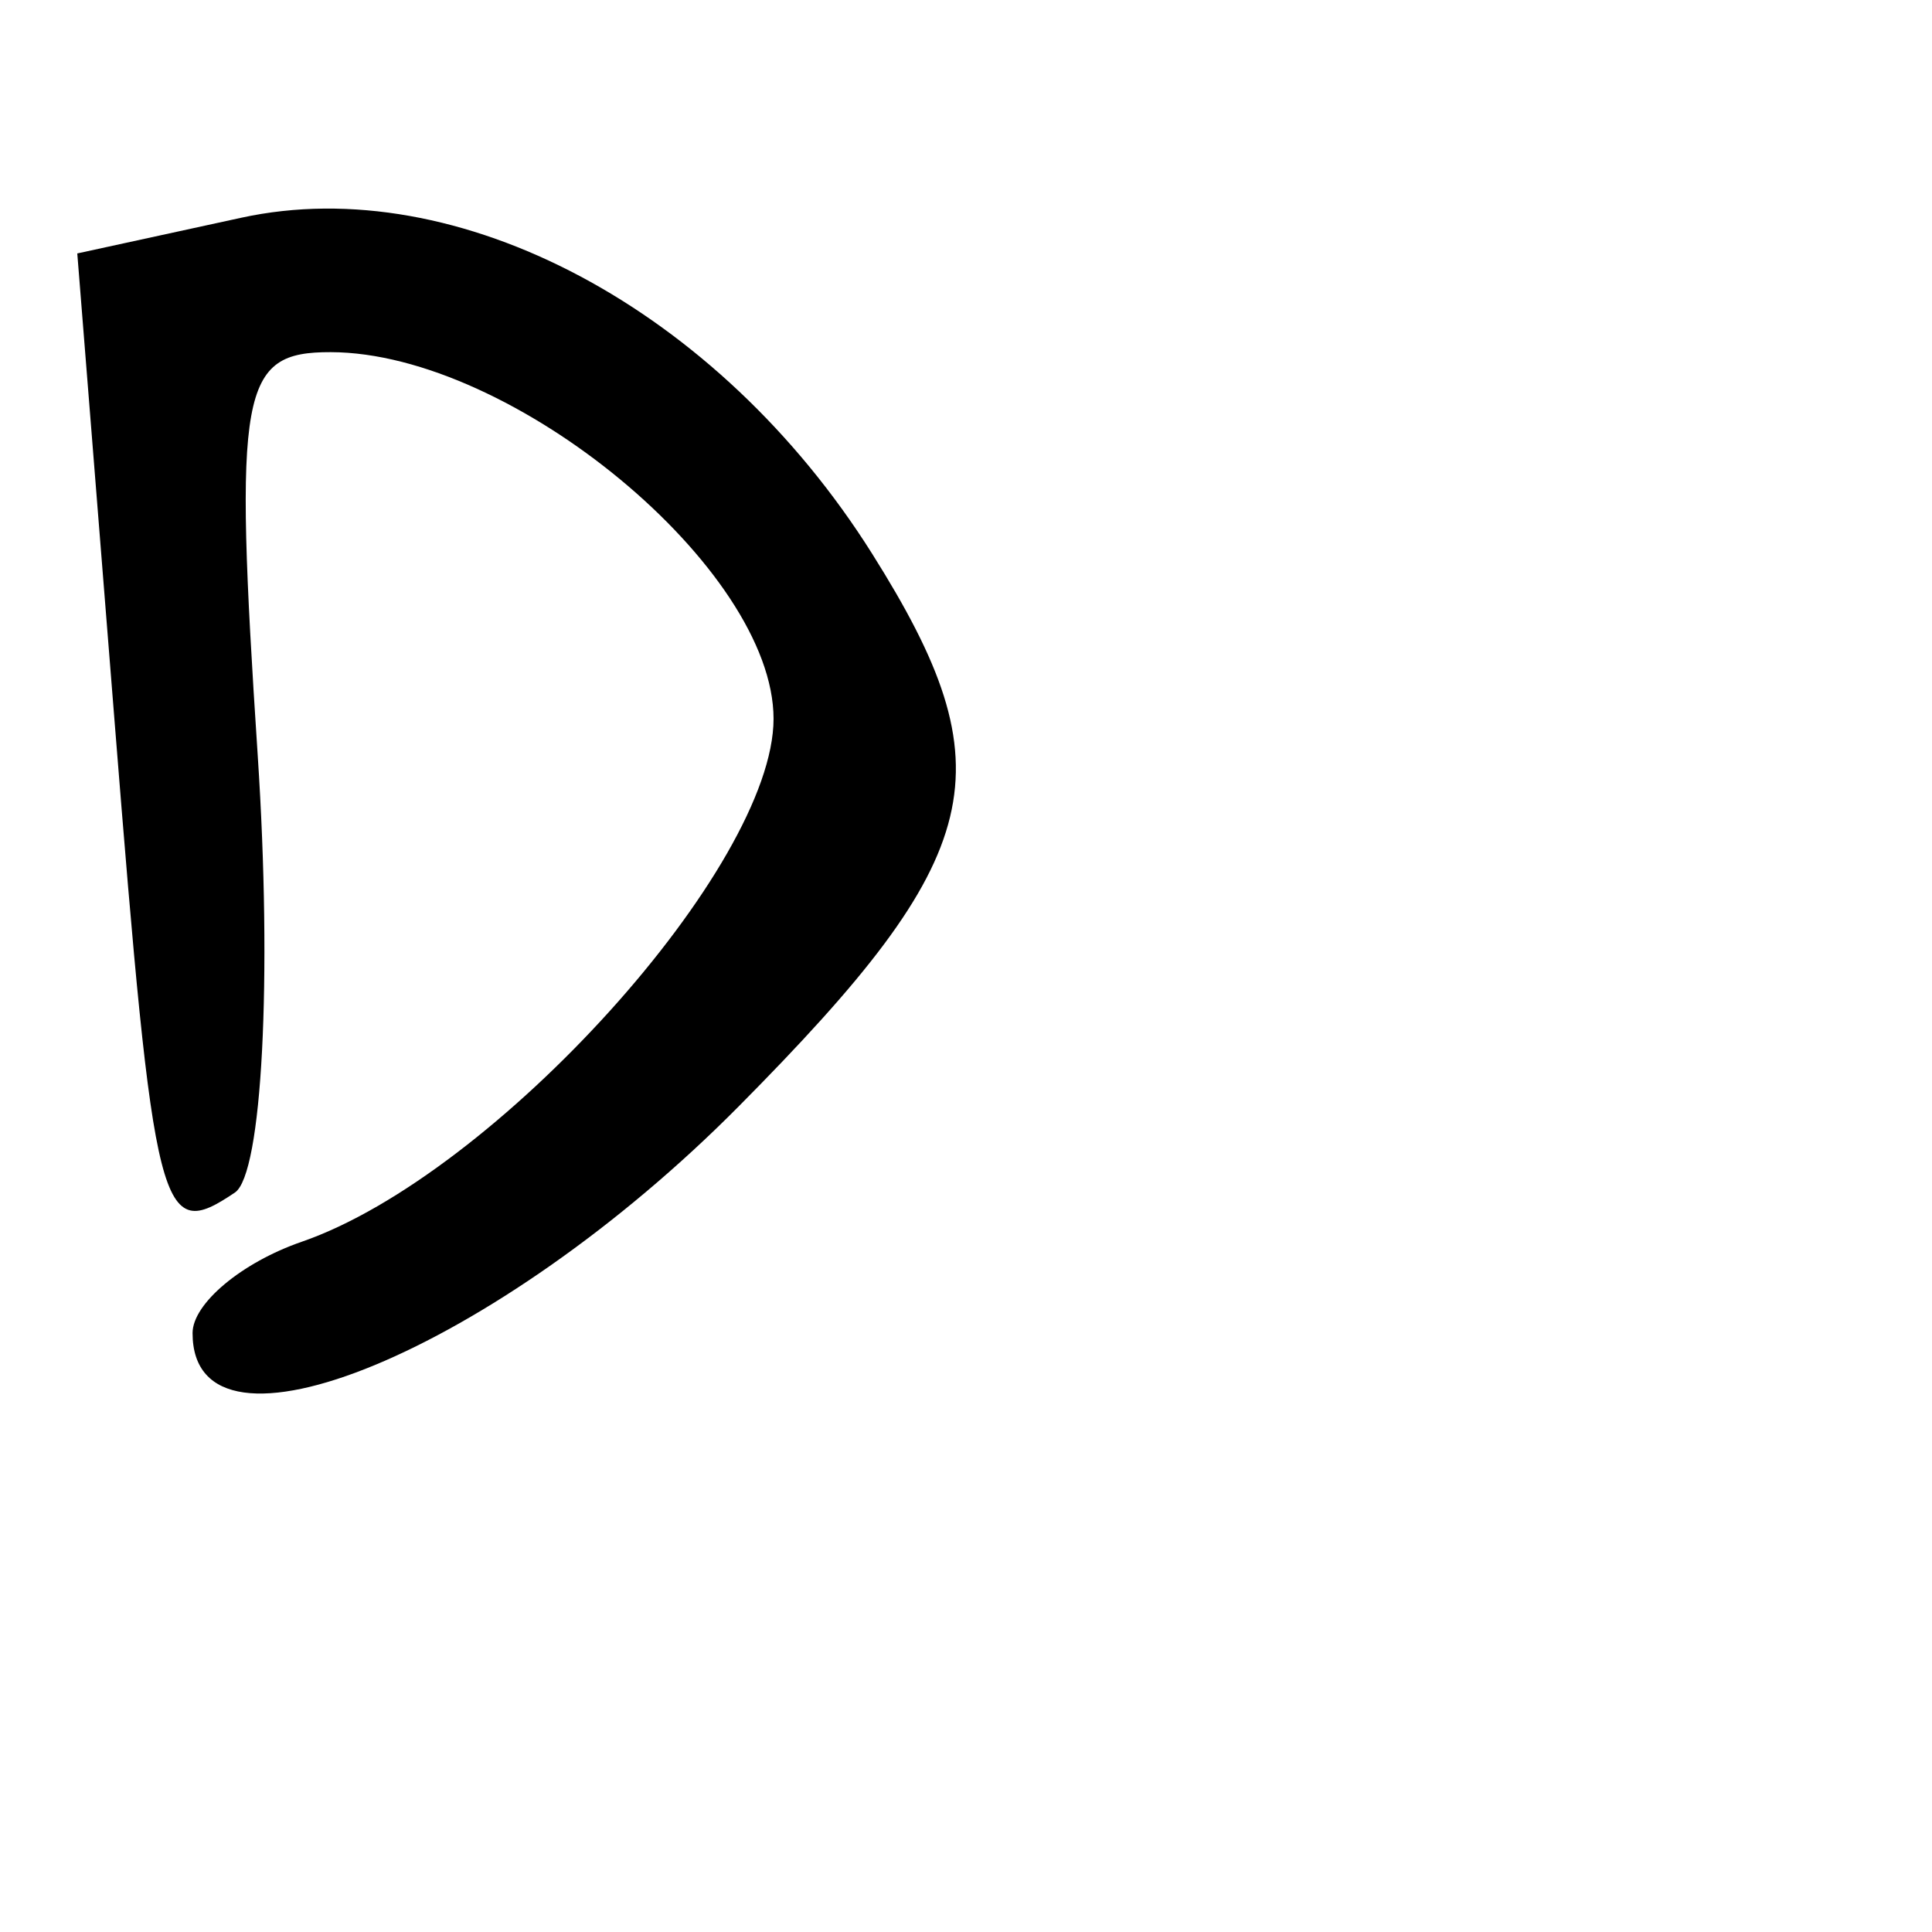
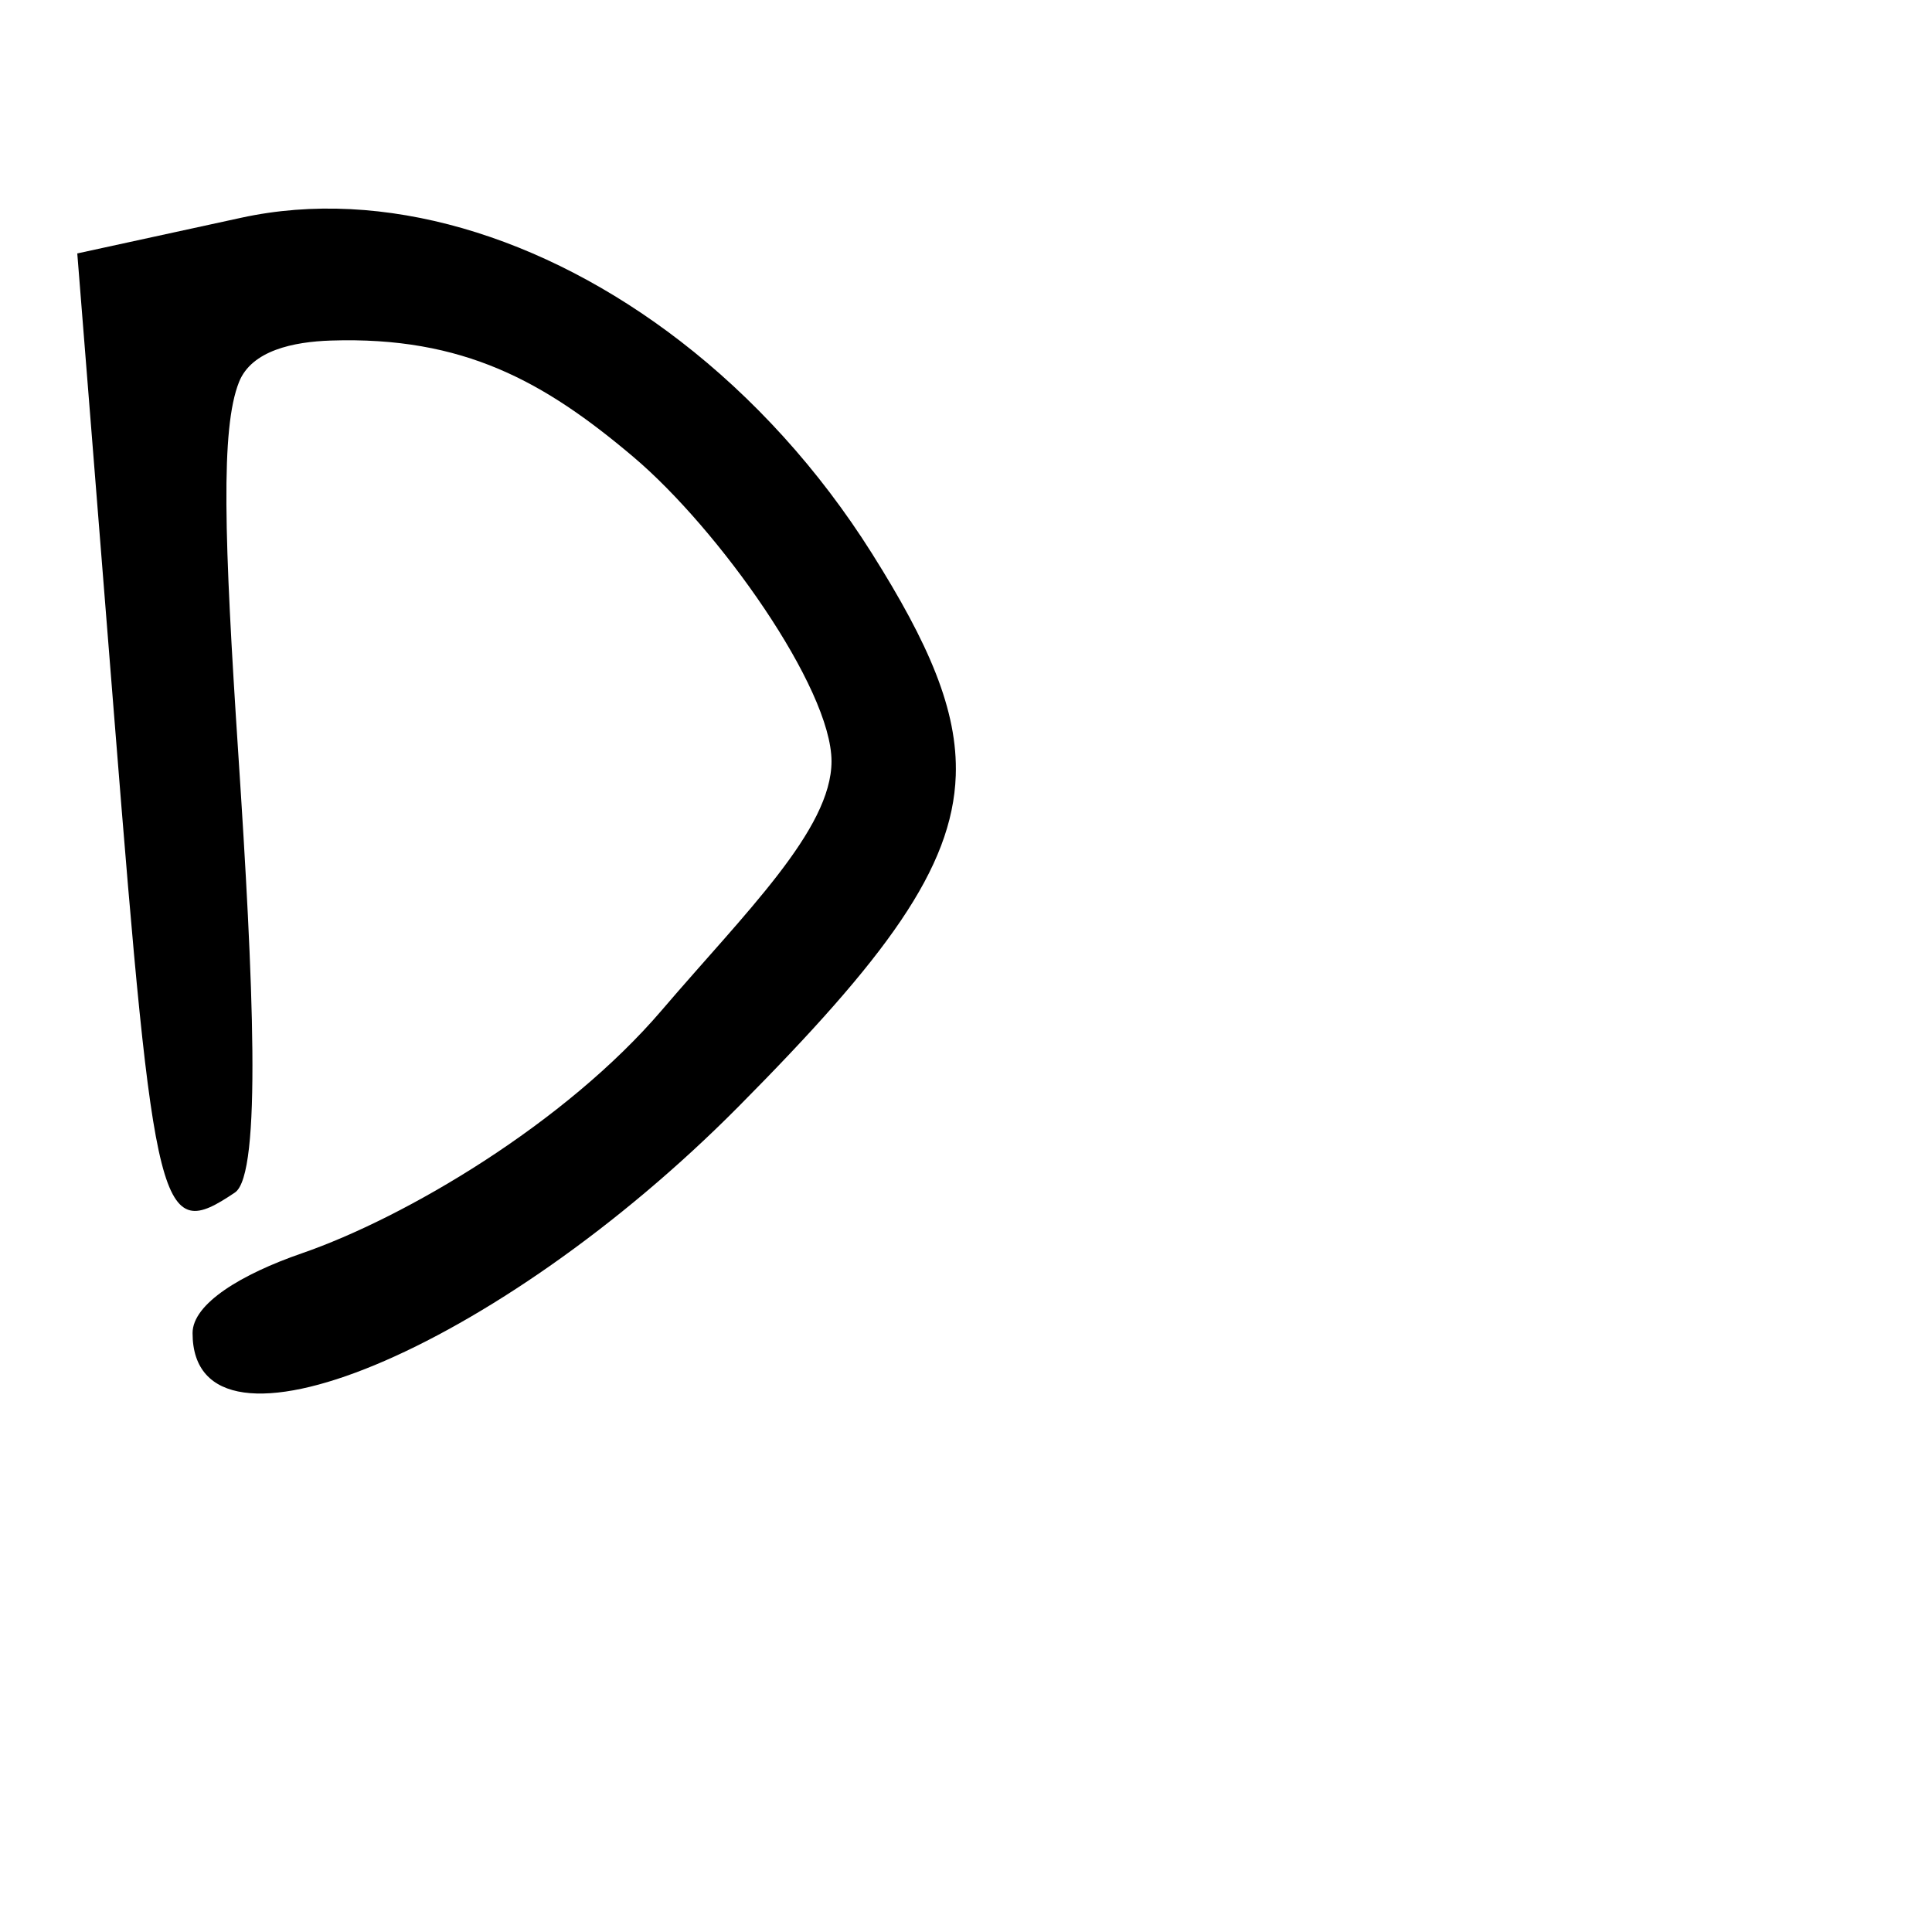
<svg xmlns="http://www.w3.org/2000/svg" width="1000" height="1000" viewBox="0 0 1000 1000" version="1.1" id="svg756">
  <defs id="defs750" />
  <g id="layer1" transform="translate(0,-32.41664)" style="display:inline">
-     <path style="display:inline;fill:#000000;stroke-width:28.521" d="m 99.673,722.417 c 0,-15.262 25.412,-36.529 56.472,-47.258 100.159,-34.6 244.244,-194.288 244.244,-270.693 0,-77.587 -135.256,-189.573 -229.21,-189.776 -46.881,-0.101 -50.279,18.683 -37.778,208.843 7.583,115.346 2.29,216.654 -11.814,226.141 C 82.82,675.75 79.908,664.314 59.225,404.81 L 40,163.595 124.868,145.12 C 237.044,120.702 371.693,192.387 451.367,318.945 522.004,431.148 511.439,474.896 382.238,605.195 257.175,731.321 99.673,796.66 99.673,722.417 Z" id="path600" />
+     <path style="display:inline;fill:#000000;stroke-width:28.521" d="m 99.673,722.417 c 0,-15.262 25.412,-30.529 56.472,-41.258 53.833,-18.597 136.356,-67.329 186.377,-125.845 43.044,-50.354 87.868,-93.51 87.868,-128.849 0,-37.985 -58.419,-120.214 -102.538,-157.535 C 281.853,230.02 240,206.417 171.179,208.689 c -19.051,0.629 -40.935,5.04 -47.473,21.493 -9.543,24.013 -7.723,80.508 -0.305,193.35 7.583,115.346 12.29,216.654 -1.814,226.141 C 82.82,675.75 79.908,664.314 59.225,404.81 L 40,163.595 l 84.868,-18.474 c 73.376,-15.973 156.368,9.175 227.3,63.903 37.506,28.939 71.641,66.148 99.198,109.921 29.175,46.342 44.497,81.007 43.331,114.915 -1.658,48.19 -36.621,94.852 -112.459,171.336 C 257.175,731.321 99.673,796.66 99.673,722.417 Z" id="path600" />
  </g>
</svg>
